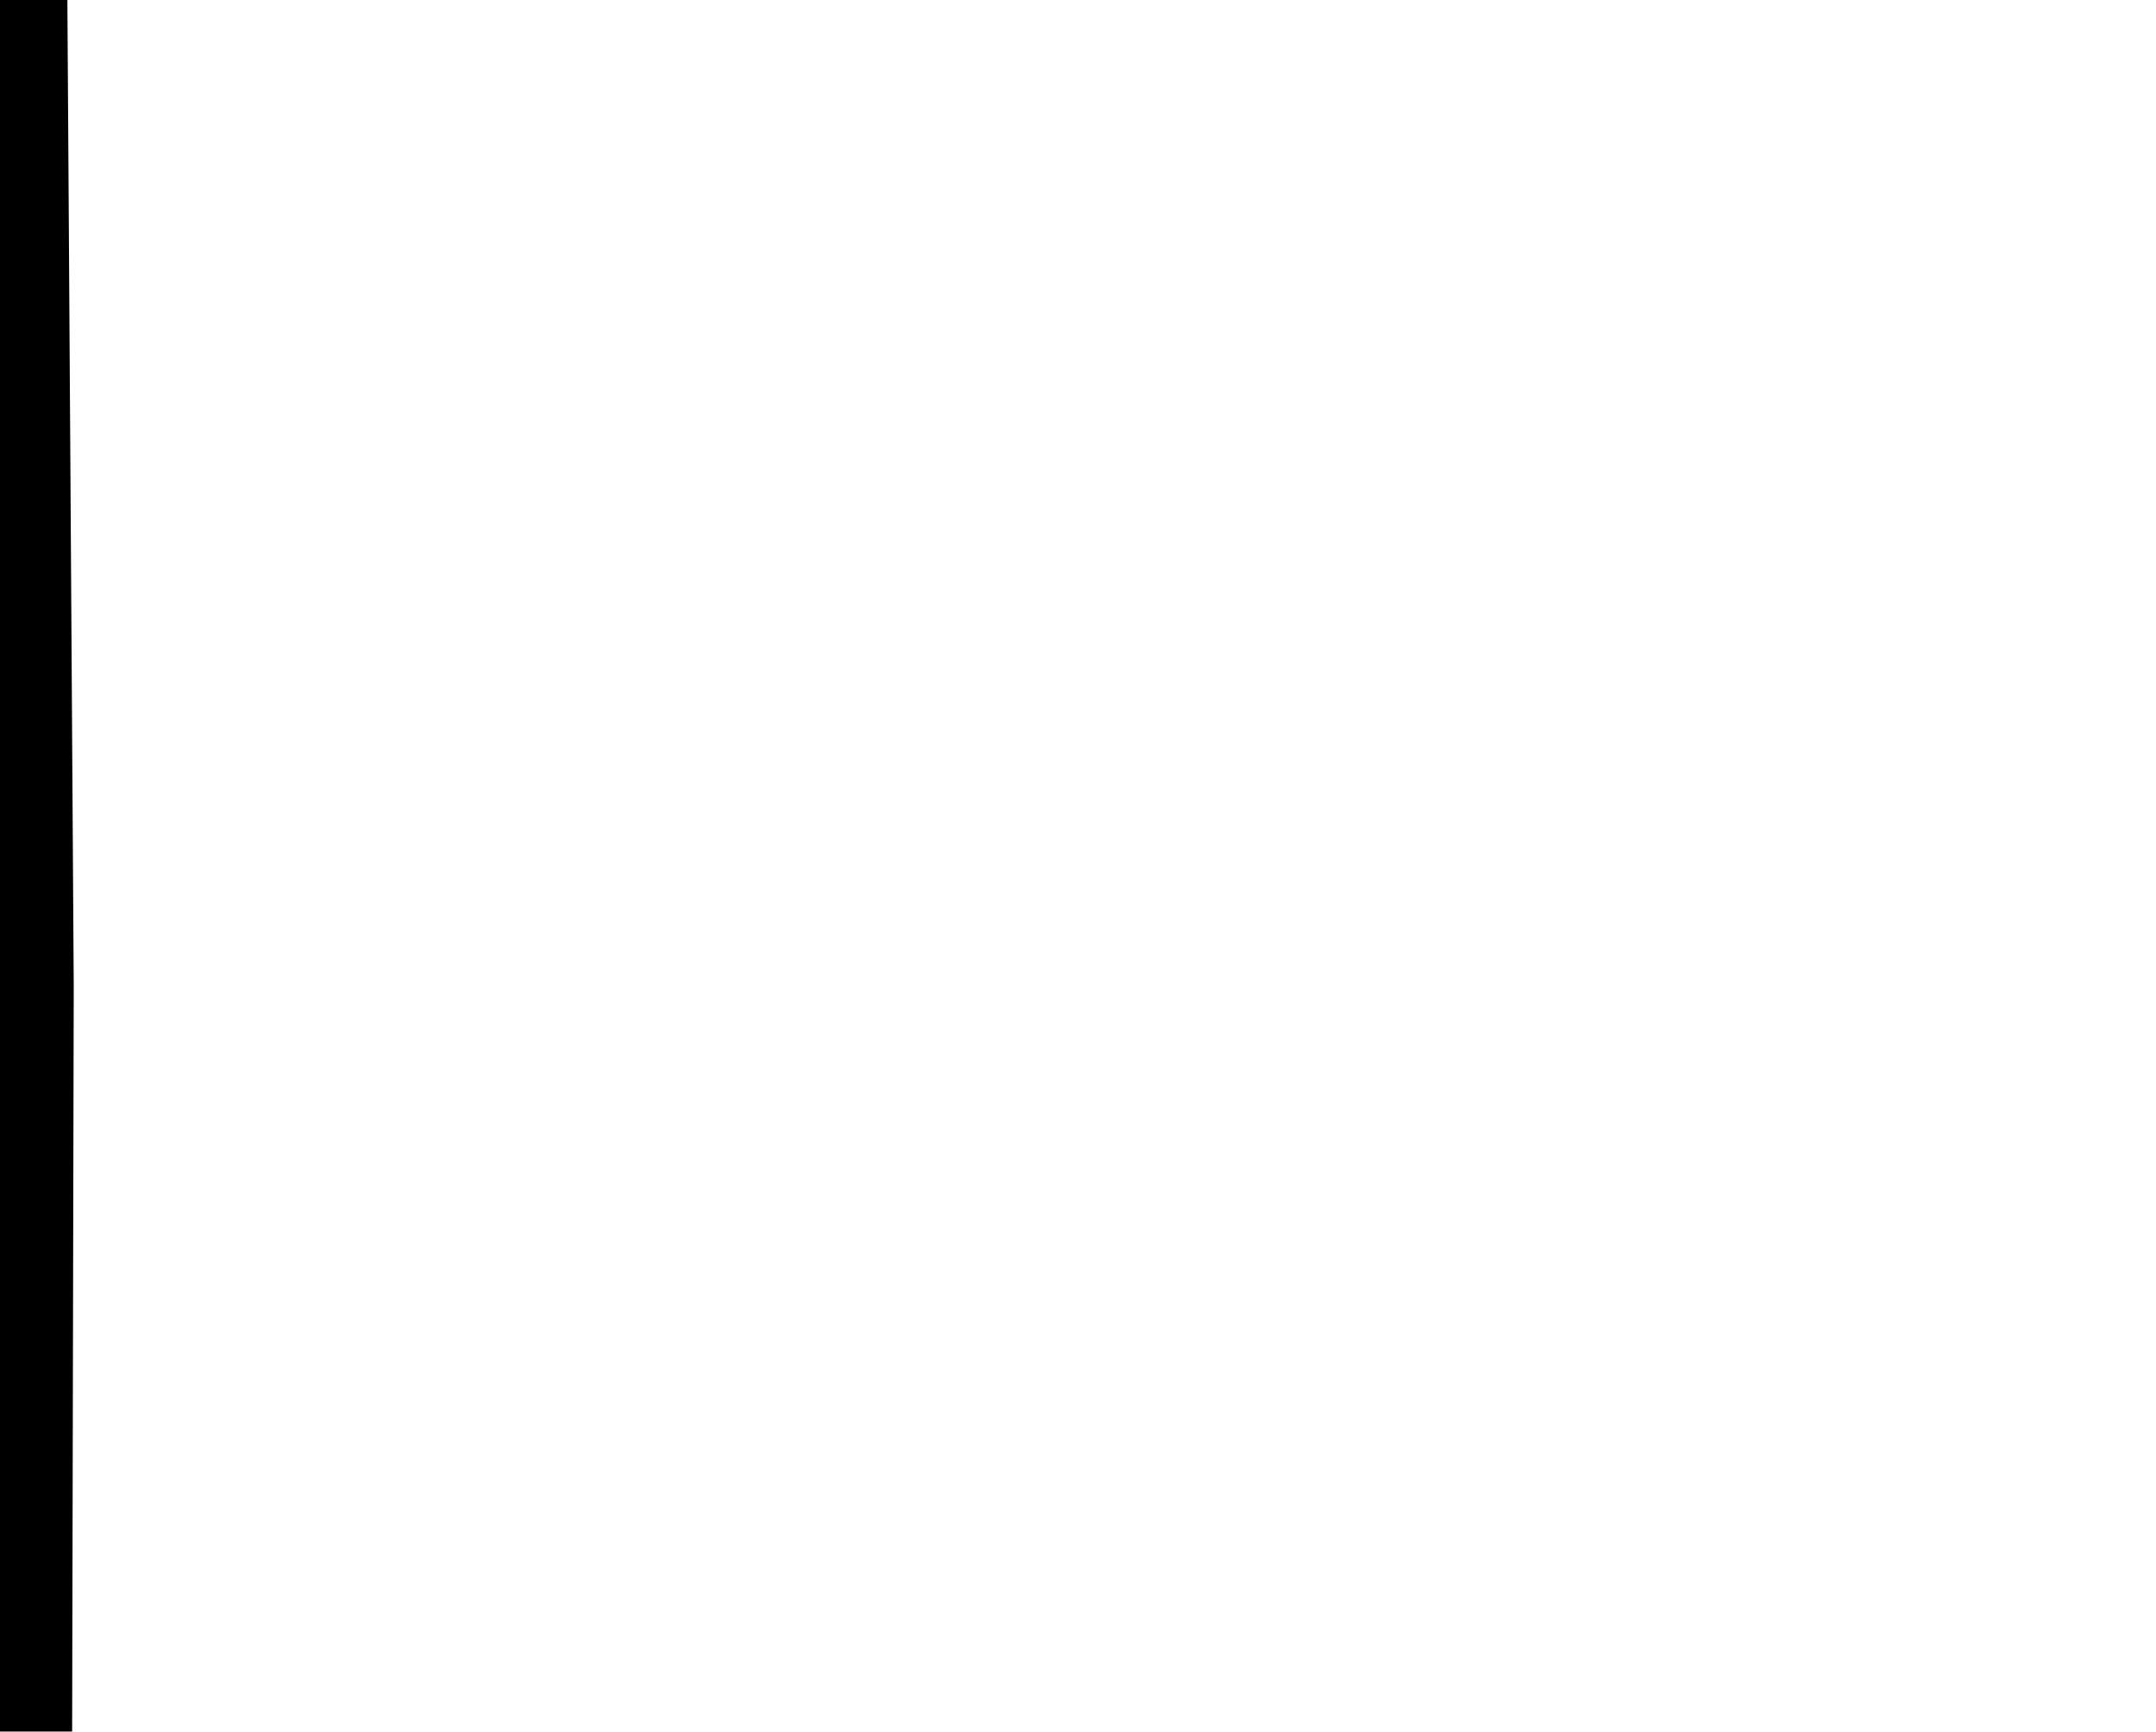
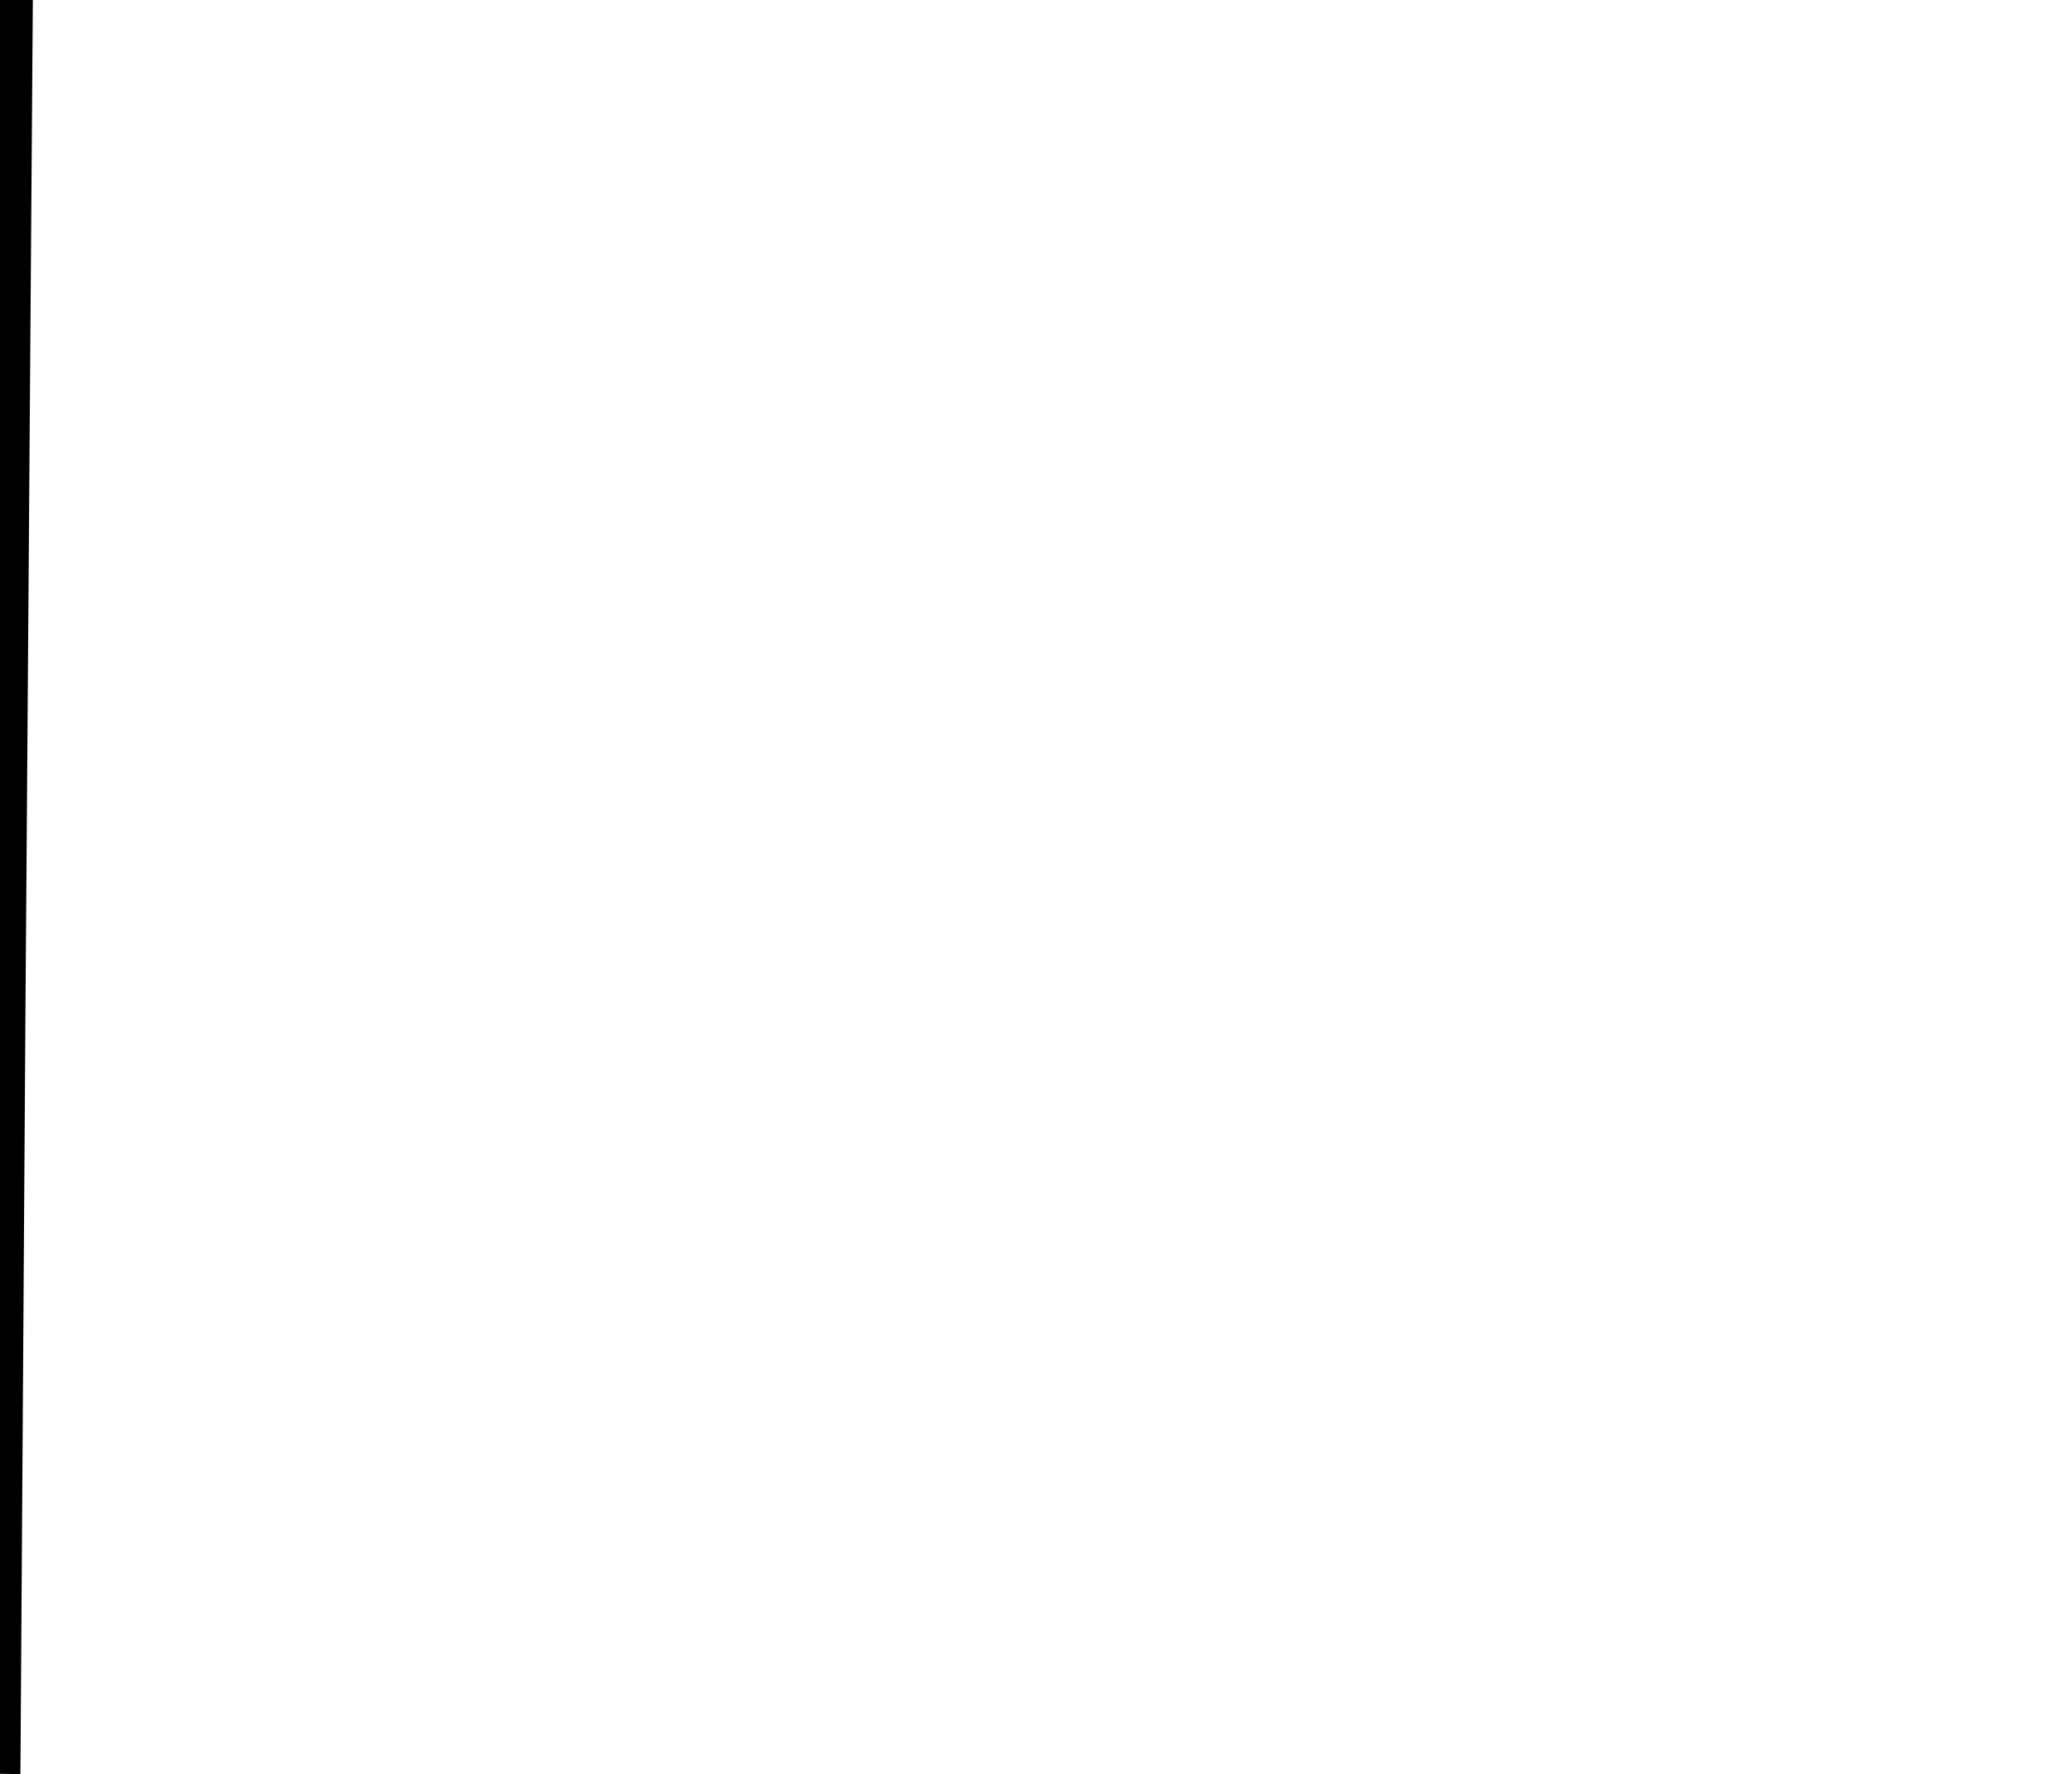
- <svg xmlns="http://www.w3.org/2000/svg" xmlns:xlink="http://www.w3.org/1999/xlink" width="1345" height="1080" id="svg2" version="1.0">
+ <svg xmlns="http://www.w3.org/2000/svg" xmlns:xlink="http://www.w3.org/1999/xlink" width="1262" height="1080" id="svg2" version="1.0" viewBox="0 0 1262 1080">
  <defs id="defs4">
    </defs>
-   <g id="layer4">
-     <path style="fill:#000000;fill-rule:evenodd;stroke:none;stroke-width:1px;stroke-linecap:butt;stroke-linejoin:miter;stroke-opacity:1;fill-opacity:1" d="M -5,1080 L 45,1080 L 46,615 L 42,-5 L -10,-5 L -5,1080 z" id="themask" />
+   <g id="layer4" style="display:inline">
+     <path style="fill:#000000;fill-opacity:1;fill-rule:evenodd;stroke:none;stroke-width:0.922px;stroke-linecap:butt;stroke-linejoin:miter;stroke-opacity:1" d="m -30.291,1079.572 42.728,0.801 L 15.489,617.583 20,0 -29.437,-0.39 Z" id="themask" />
+   </g>
+   <g id="layer2" style="display:none">
+     <rect style="fill:#00ff00;stroke-width:1.035" id="rect249" width="1242" height="50" x="20" y="0" />
+     <rect style="fill:#00ff00;stroke-width:1.035" id="rect249-3" width="1242" height="50" x="20" y="1030" />
  </g>
  <g id="layer1" transform="translate(0,312)" style="display:none">
-     <g id="g3282" transform="matrix(1,0,0,-1,-1751,-564)">
+     <g id="g3282" transform="matrix(0.4444444,0,0,-1,-778.2222,-564)">
      <rect style="fill:#0000ff;fill-rule:evenodd;stroke:none;stroke-width:1px;stroke-linecap:butt;stroke-linejoin:miter;stroke-opacity:1" id="rect3284" width="45" height="10" x="1751" y="-312" />
      <rect y="-262" x="1751" height="10" width="45" id="rect3286" style="fill:#ffff00;fill-opacity:1;fill-rule:evenodd;stroke:none;stroke-width:1px;stroke-linecap:butt;stroke-linejoin:miter;stroke-opacity:1" />
    </g>
    <use id="use3288" xlink:href="#g3156" y="0" x="0" transform="matrix(1,0,0,-1,-1751,395.9999)" width="1796" height="1080" />
    <use id="use3290" transform="matrix(1,0,0,-1,-1751,275.9999)" xlink:href="#g3156" y="0" x="0" width="1796" height="1080" />
    <use id="use3292" transform="matrix(1,0,0,-1,-1751,155.9999)" xlink:href="#g3156" y="0" x="0" width="1796" height="1080" />
    <use id="use3294" transform="matrix(1,0,0,-1,-1751,35.99992)" xlink:href="#g3156" y="0" x="0" width="1796" height="1080" />
    <use id="use3296" transform="matrix(1,0,0,-1,-1751,-84.00008)" xlink:href="#g3156" y="0" x="0" width="1796" height="1080" />
    <use id="use3298" transform="matrix(1,0,0,-1,-1751,-204.0001)" xlink:href="#g3156" y="0" x="0" width="1796" height="1080" />
    <use id="use3300" transform="matrix(1,0,0,-1,-1751,-324.0001)" xlink:href="#g3156" y="0" x="0" width="1796" height="1080" />
    <use id="use3302" transform="matrix(1,0,0,-1,-1751,-444.0001)" xlink:href="#g3156" y="0" x="0" width="1796" height="1080" />
    <use id="use3304" transform="matrix(1,0,0,-1,-1751,-564.0001)" xlink:href="#g3156" y="0" x="0" width="1796" height="1080" />
    <use x="0" y="0" xlink:href="#g3282" id="use3484" width="1345" height="1080" />
    <use x="0" y="0" xlink:href="#g3282" transform="translate(0,120)" id="use3486" width="1345" height="1080" />
    <use x="0" y="0" xlink:href="#g3282" transform="translate(0,240)" id="use3488" width="1345" height="1080" />
    <use x="0" y="0" xlink:href="#g3282" transform="translate(0,360)" id="use3490" width="1345" height="1080" />
    <use x="0" y="0" xlink:href="#g3282" transform="translate(0,480)" id="use3492" width="1345" height="1080" />
    <use x="0" y="0" xlink:href="#g3282" transform="translate(0,600)" id="use3494" width="1345" height="1080" />
    <use x="0" y="0" xlink:href="#g3282" transform="translate(0,720)" id="use3496" width="1345" height="1080" />
    <use x="0" y="0" xlink:href="#g3282" transform="translate(0,840)" id="use3498" width="1345" height="1080" />
    <use x="0" y="0" xlink:href="#g3282" transform="translate(0,960)" id="use3500" width="1345" height="1080" />
  </g>
</svg>
